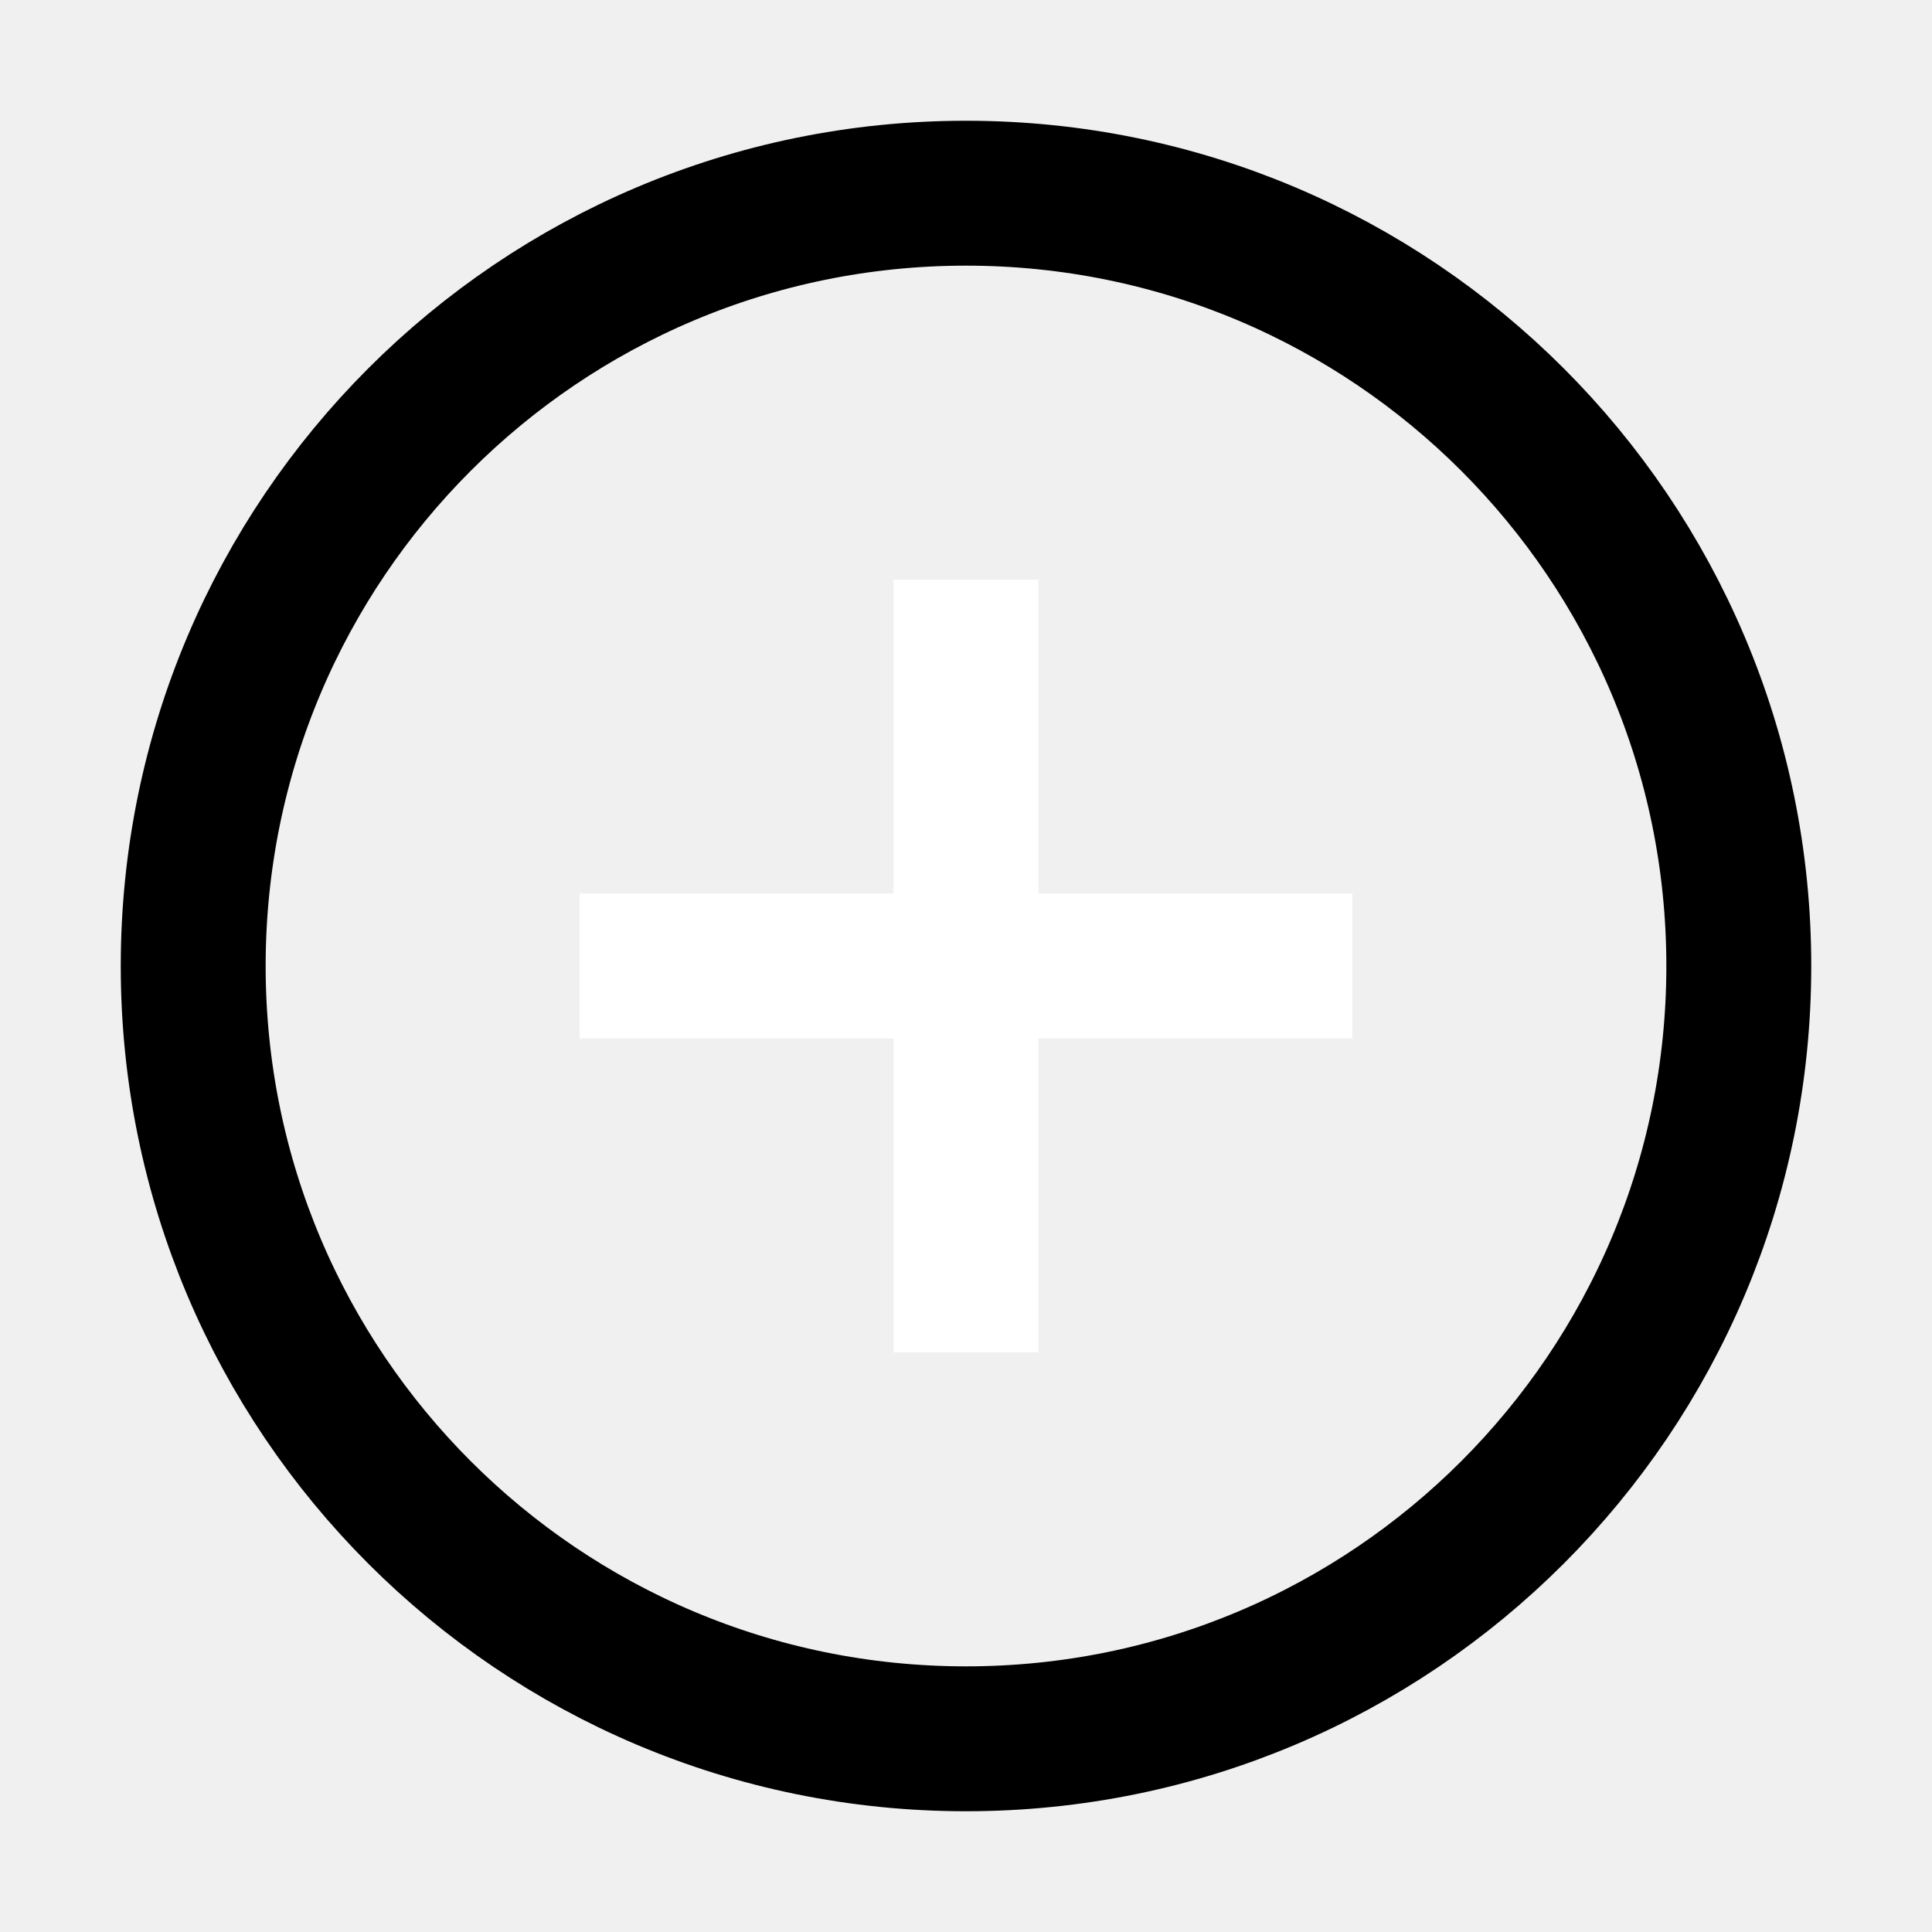
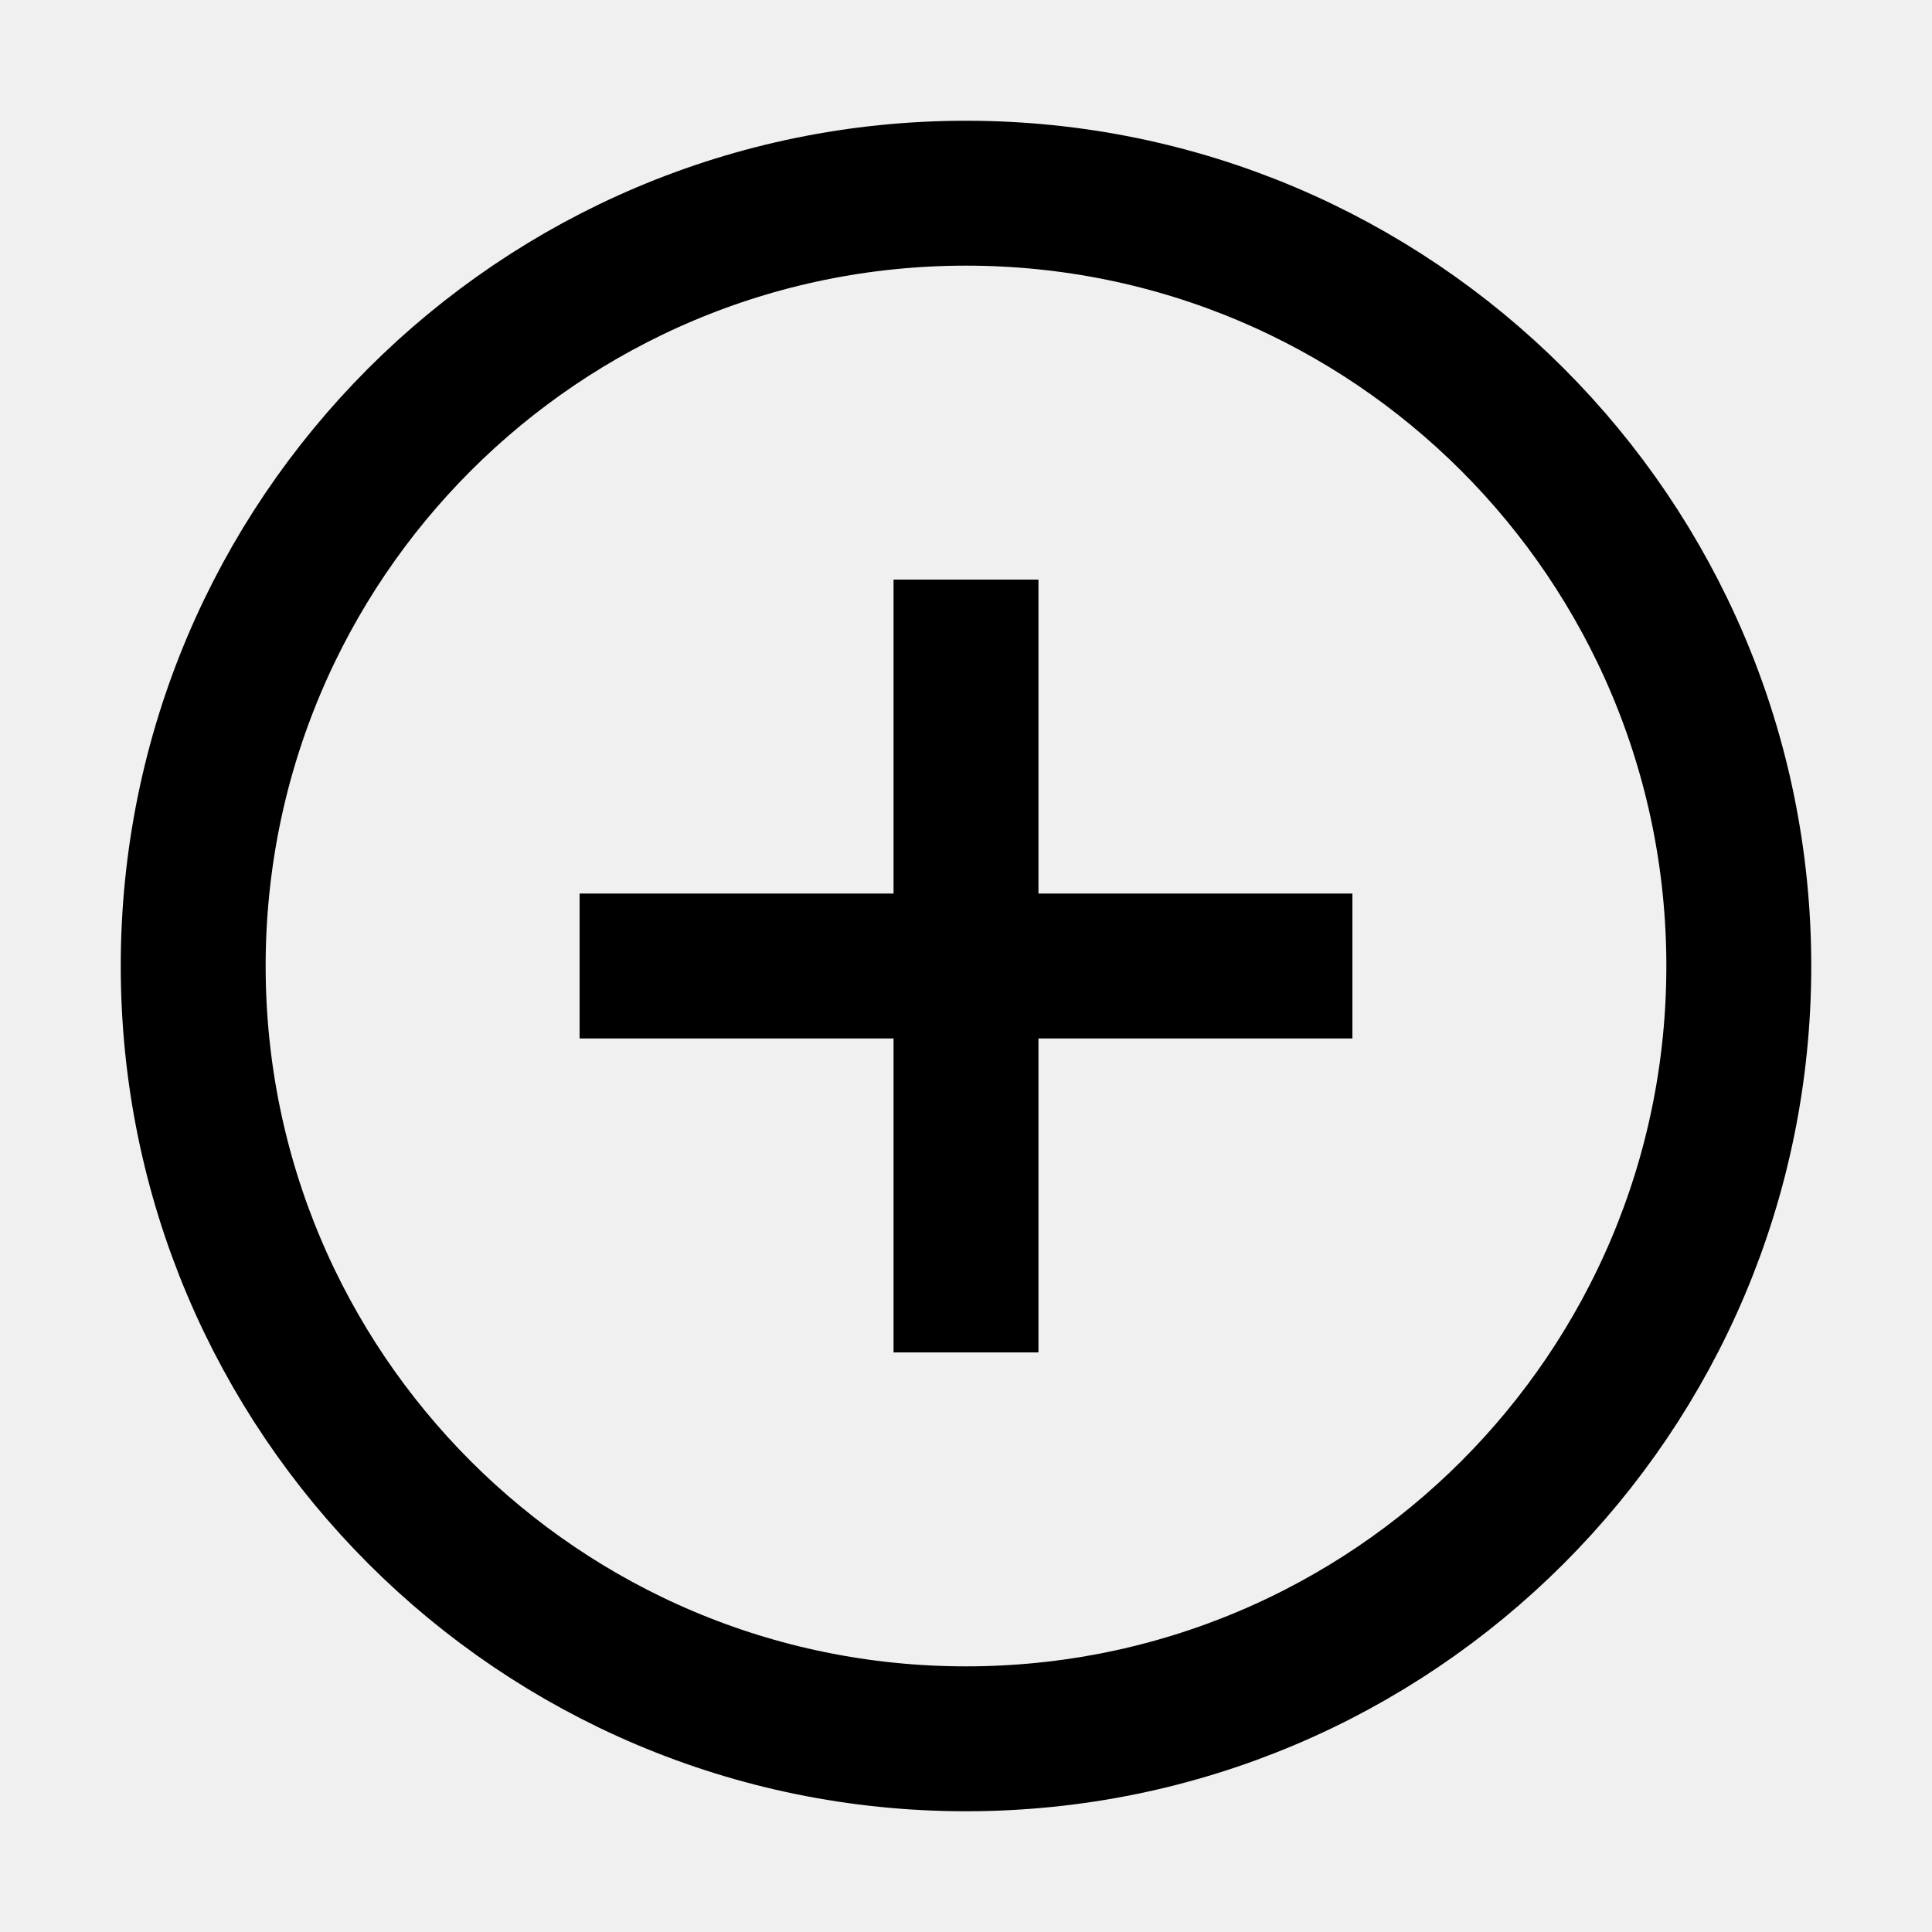
<svg xmlns="http://www.w3.org/2000/svg" width="20" height="20" fill="none" viewBox="0 0 20 20">
  <circle cx="10" cy="10" r="8" stroke="currentColor" stroke-width="1.5" />
-   <path stroke="#FFF" stroke-width="1.5" d="M10 6V14" />
-   <path stroke="#FFF" stroke-width="1.5" d="M14 10H6" />
+   <path stroke="currentColor" stroke-width="1.5" d="M10 6V14" />
+   <path stroke="currentColor" stroke-width="1.5" d="M14 10H6" />
</svg>
